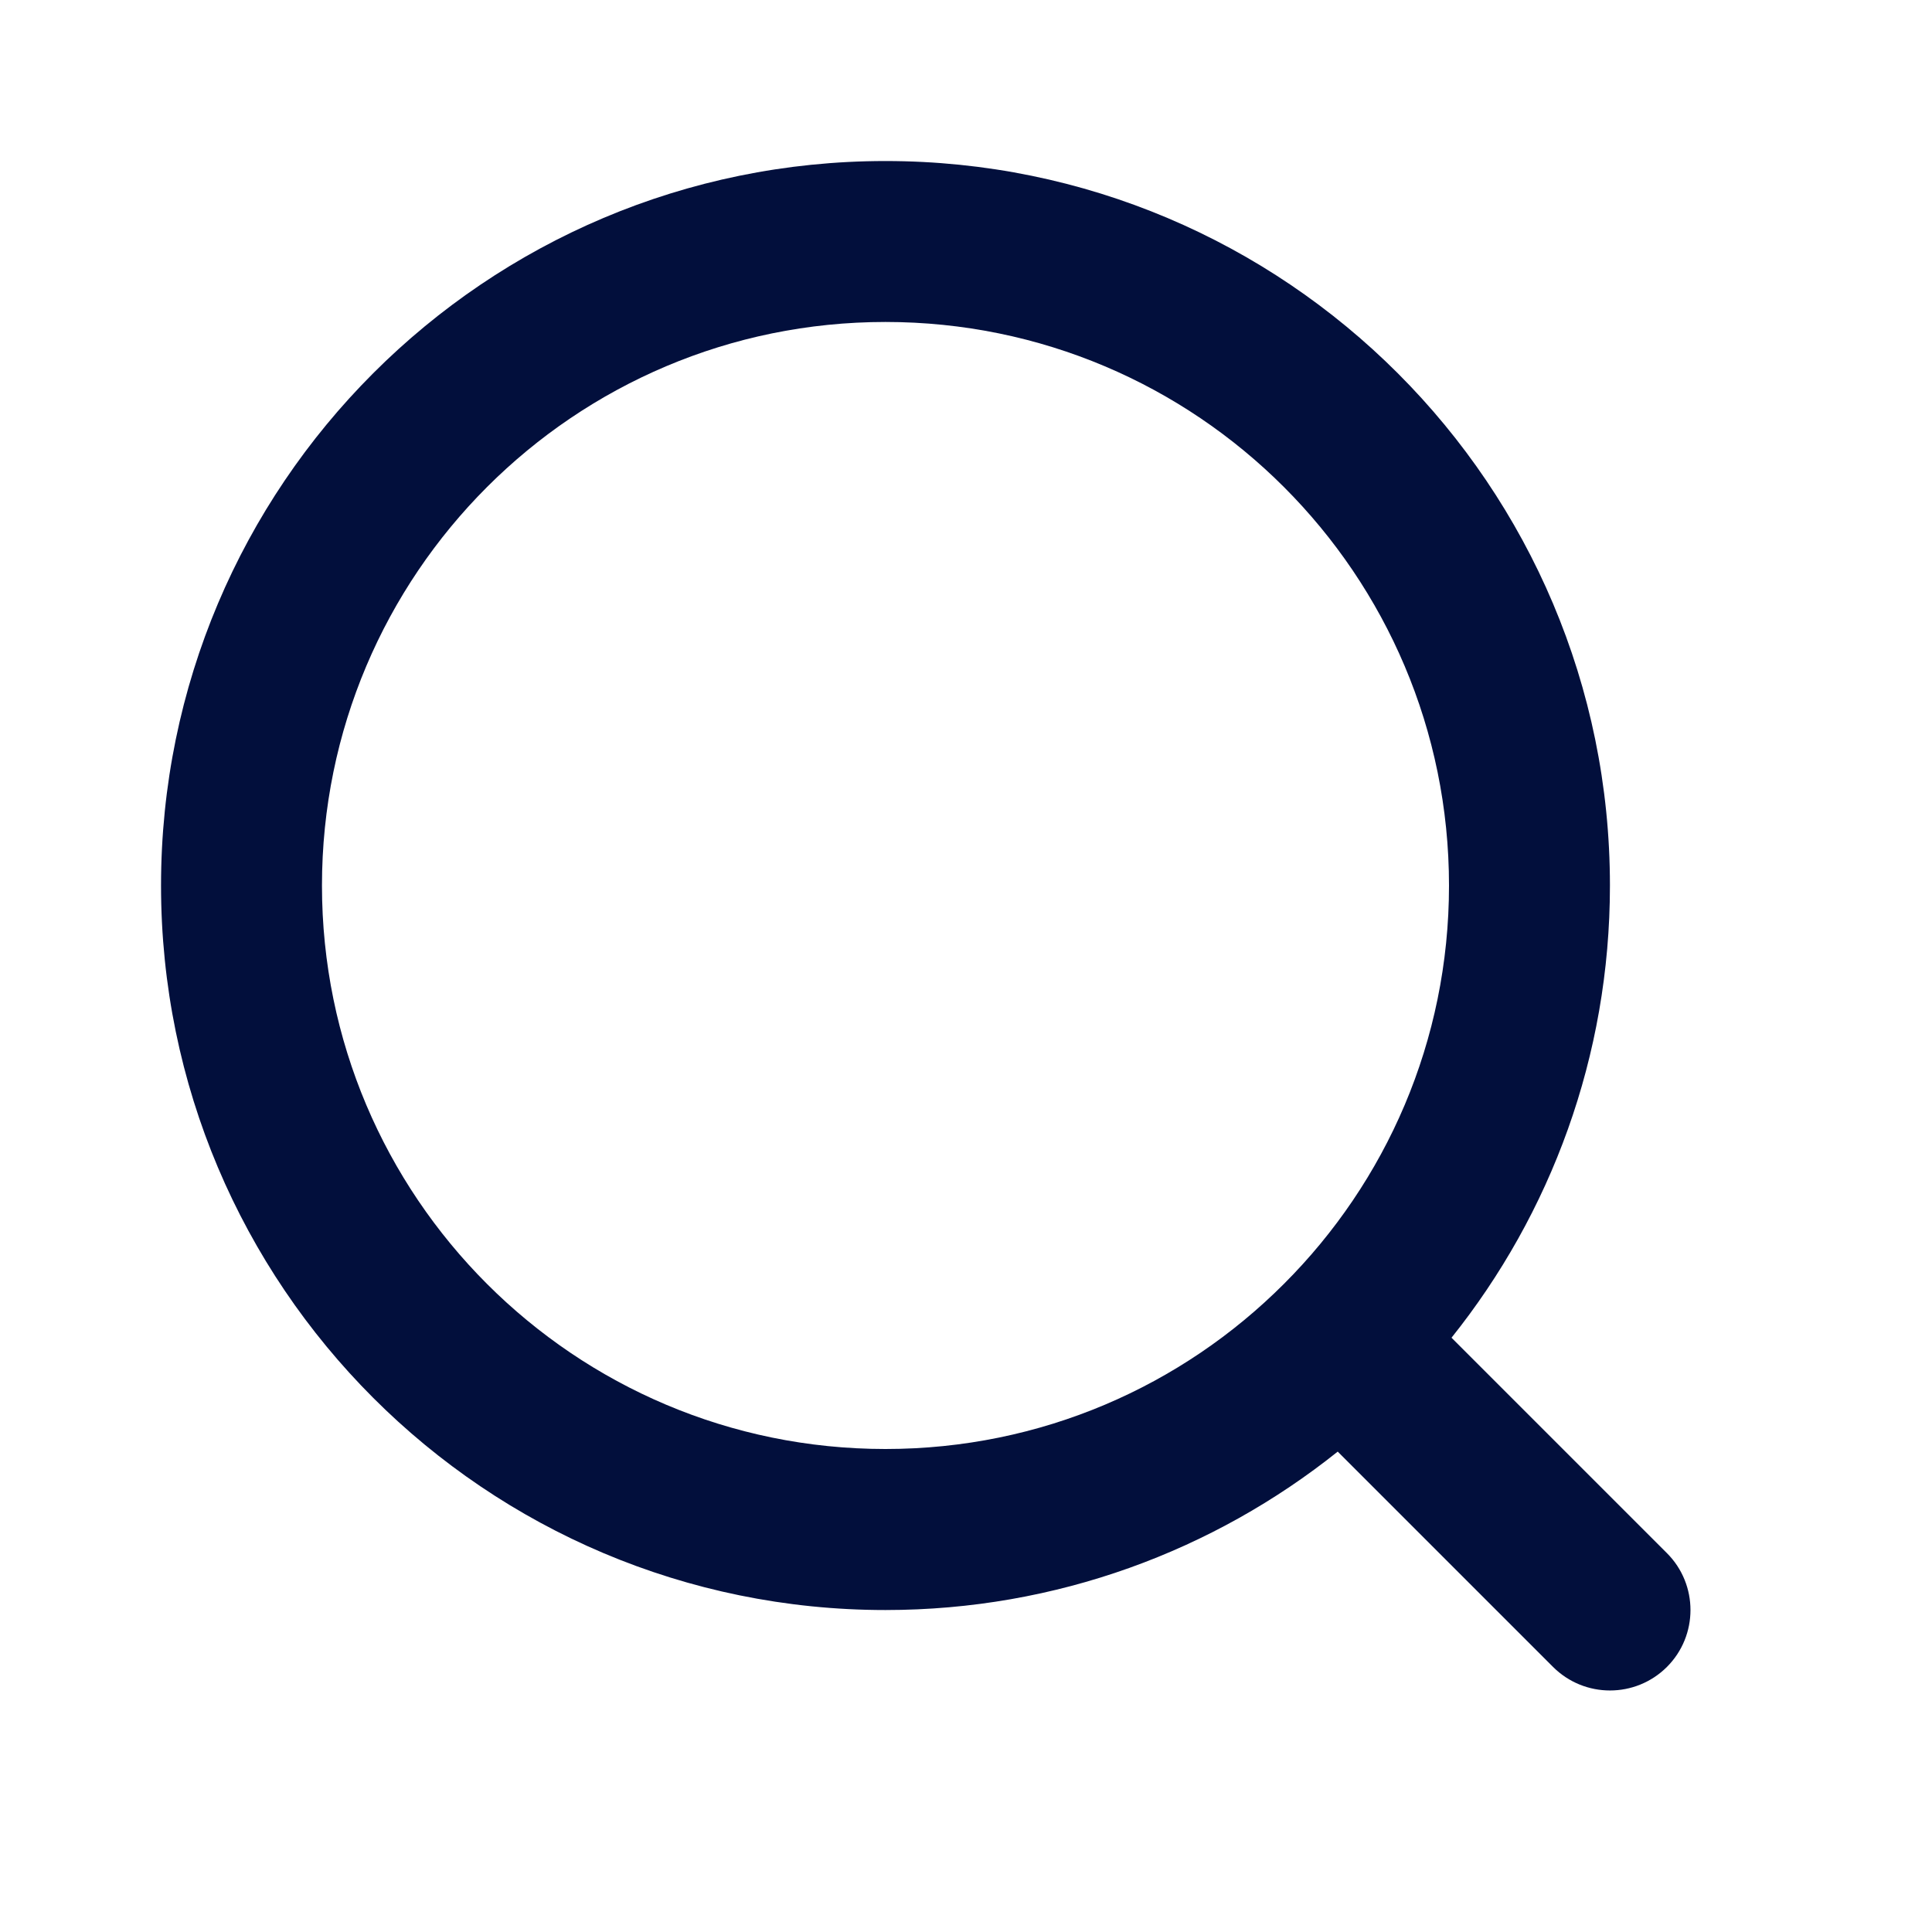
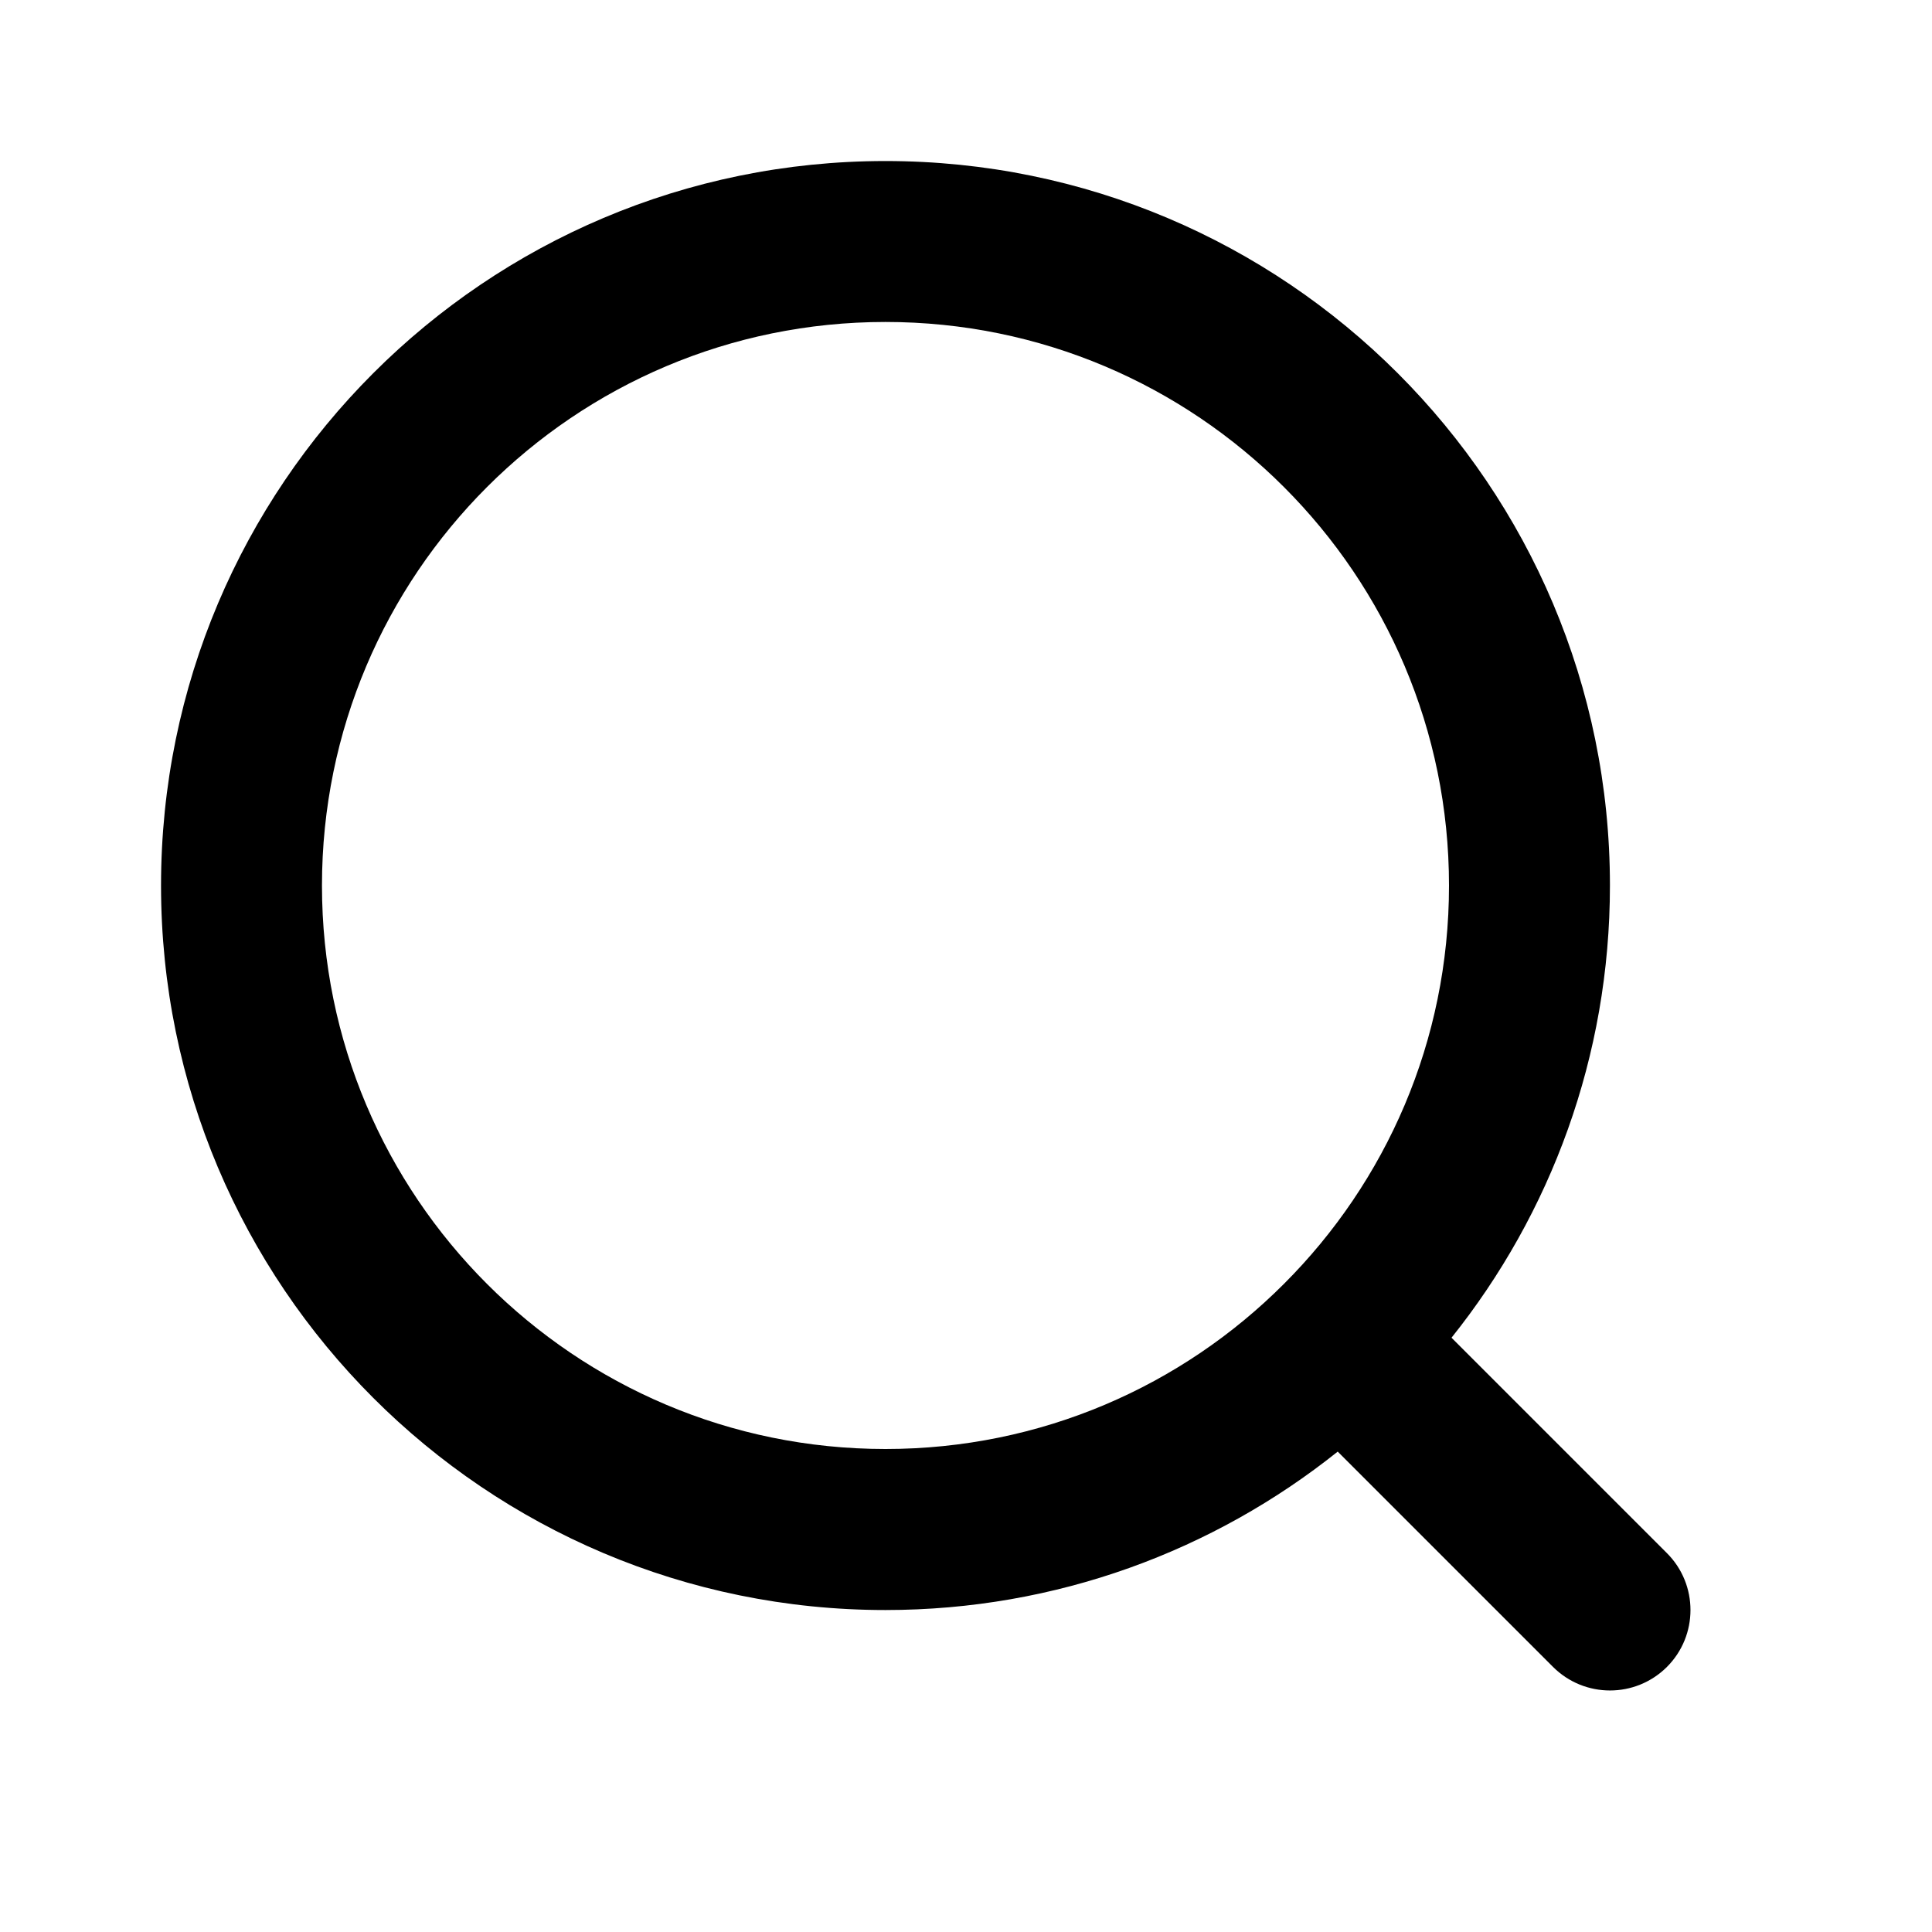
<svg xmlns="http://www.w3.org/2000/svg" width="20" height="20" viewBox="0 0 20 20" fill="none">
-   <path fill-rule="evenodd" clip-rule="evenodd" d="M9.166 3.333C5.945 3.333 3.333 5.945 3.333 9.167C3.333 12.388 5.945 15 9.166 15C10.778 15 12.235 14.348 13.291 13.291C14.348 12.235 15 10.778 15 9.167C15 5.945 12.388 3.333 9.166 3.333ZM1.667 9.167C1.667 5.025 5.024 1.667 9.166 1.667C13.309 1.667 16.666 5.025 16.666 9.167C16.666 10.937 16.052 12.565 15.026 13.848L17.256 16.078C17.581 16.403 17.581 16.931 17.256 17.256C16.93 17.581 16.403 17.581 16.077 17.256L13.848 15.027C12.565 16.052 10.937 16.667 9.166 16.667C5.024 16.667 1.667 13.309 1.667 9.167Z" fill="#020F3C" />
+   <path fill-rule="evenodd" clip-rule="evenodd" d="M9.166 3.333C5.945 3.333 3.333 5.945 3.333 9.167C3.333 12.388 5.945 15 9.166 15C10.778 15 12.235 14.348 13.291 13.291C14.348 12.235 15 10.778 15 9.167C15 5.945 12.388 3.333 9.166 3.333ZM1.667 9.167C1.667 5.025 5.024 1.667 9.166 1.667C13.309 1.667 16.666 5.025 16.666 9.167C16.666 10.937 16.052 12.565 15.026 13.848L17.256 16.078C17.581 16.403 17.581 16.931 17.256 17.256C16.93 17.581 16.403 17.581 16.077 17.256L13.848 15.027C12.565 16.052 10.937 16.667 9.166 16.667C5.024 16.667 1.667 13.309 1.667 9.167Z" fill="currentColor" />
</svg>
